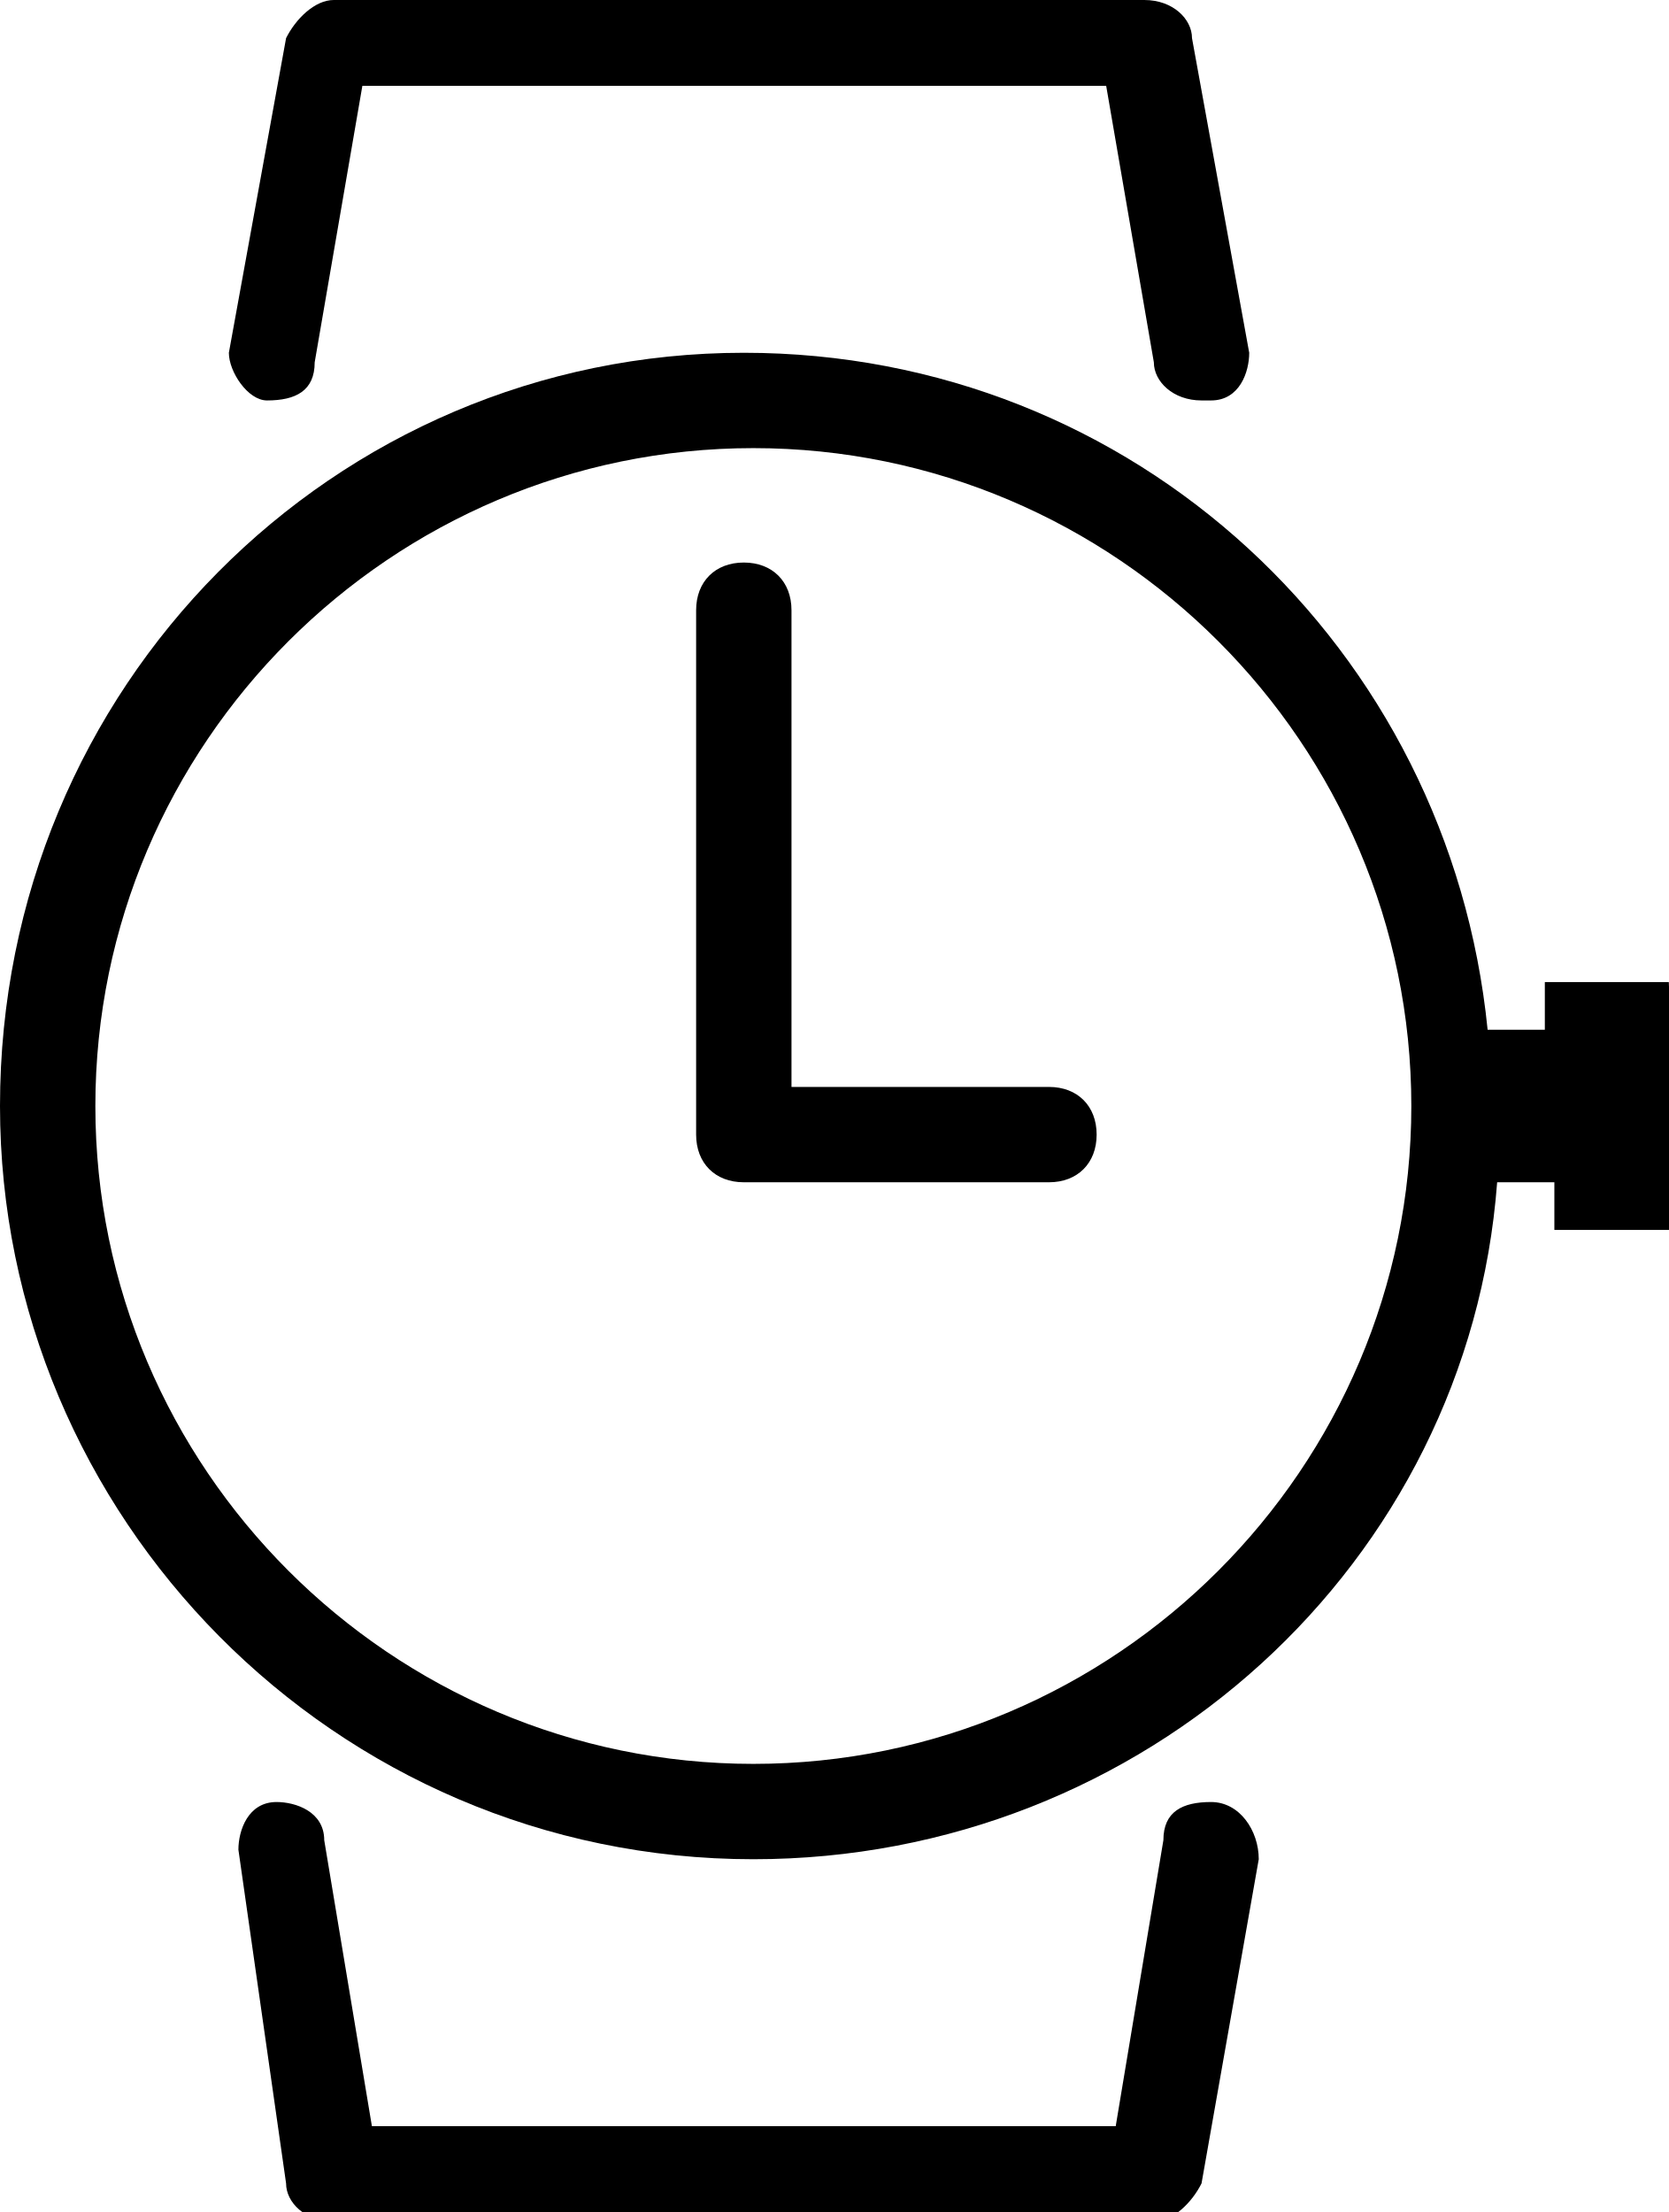
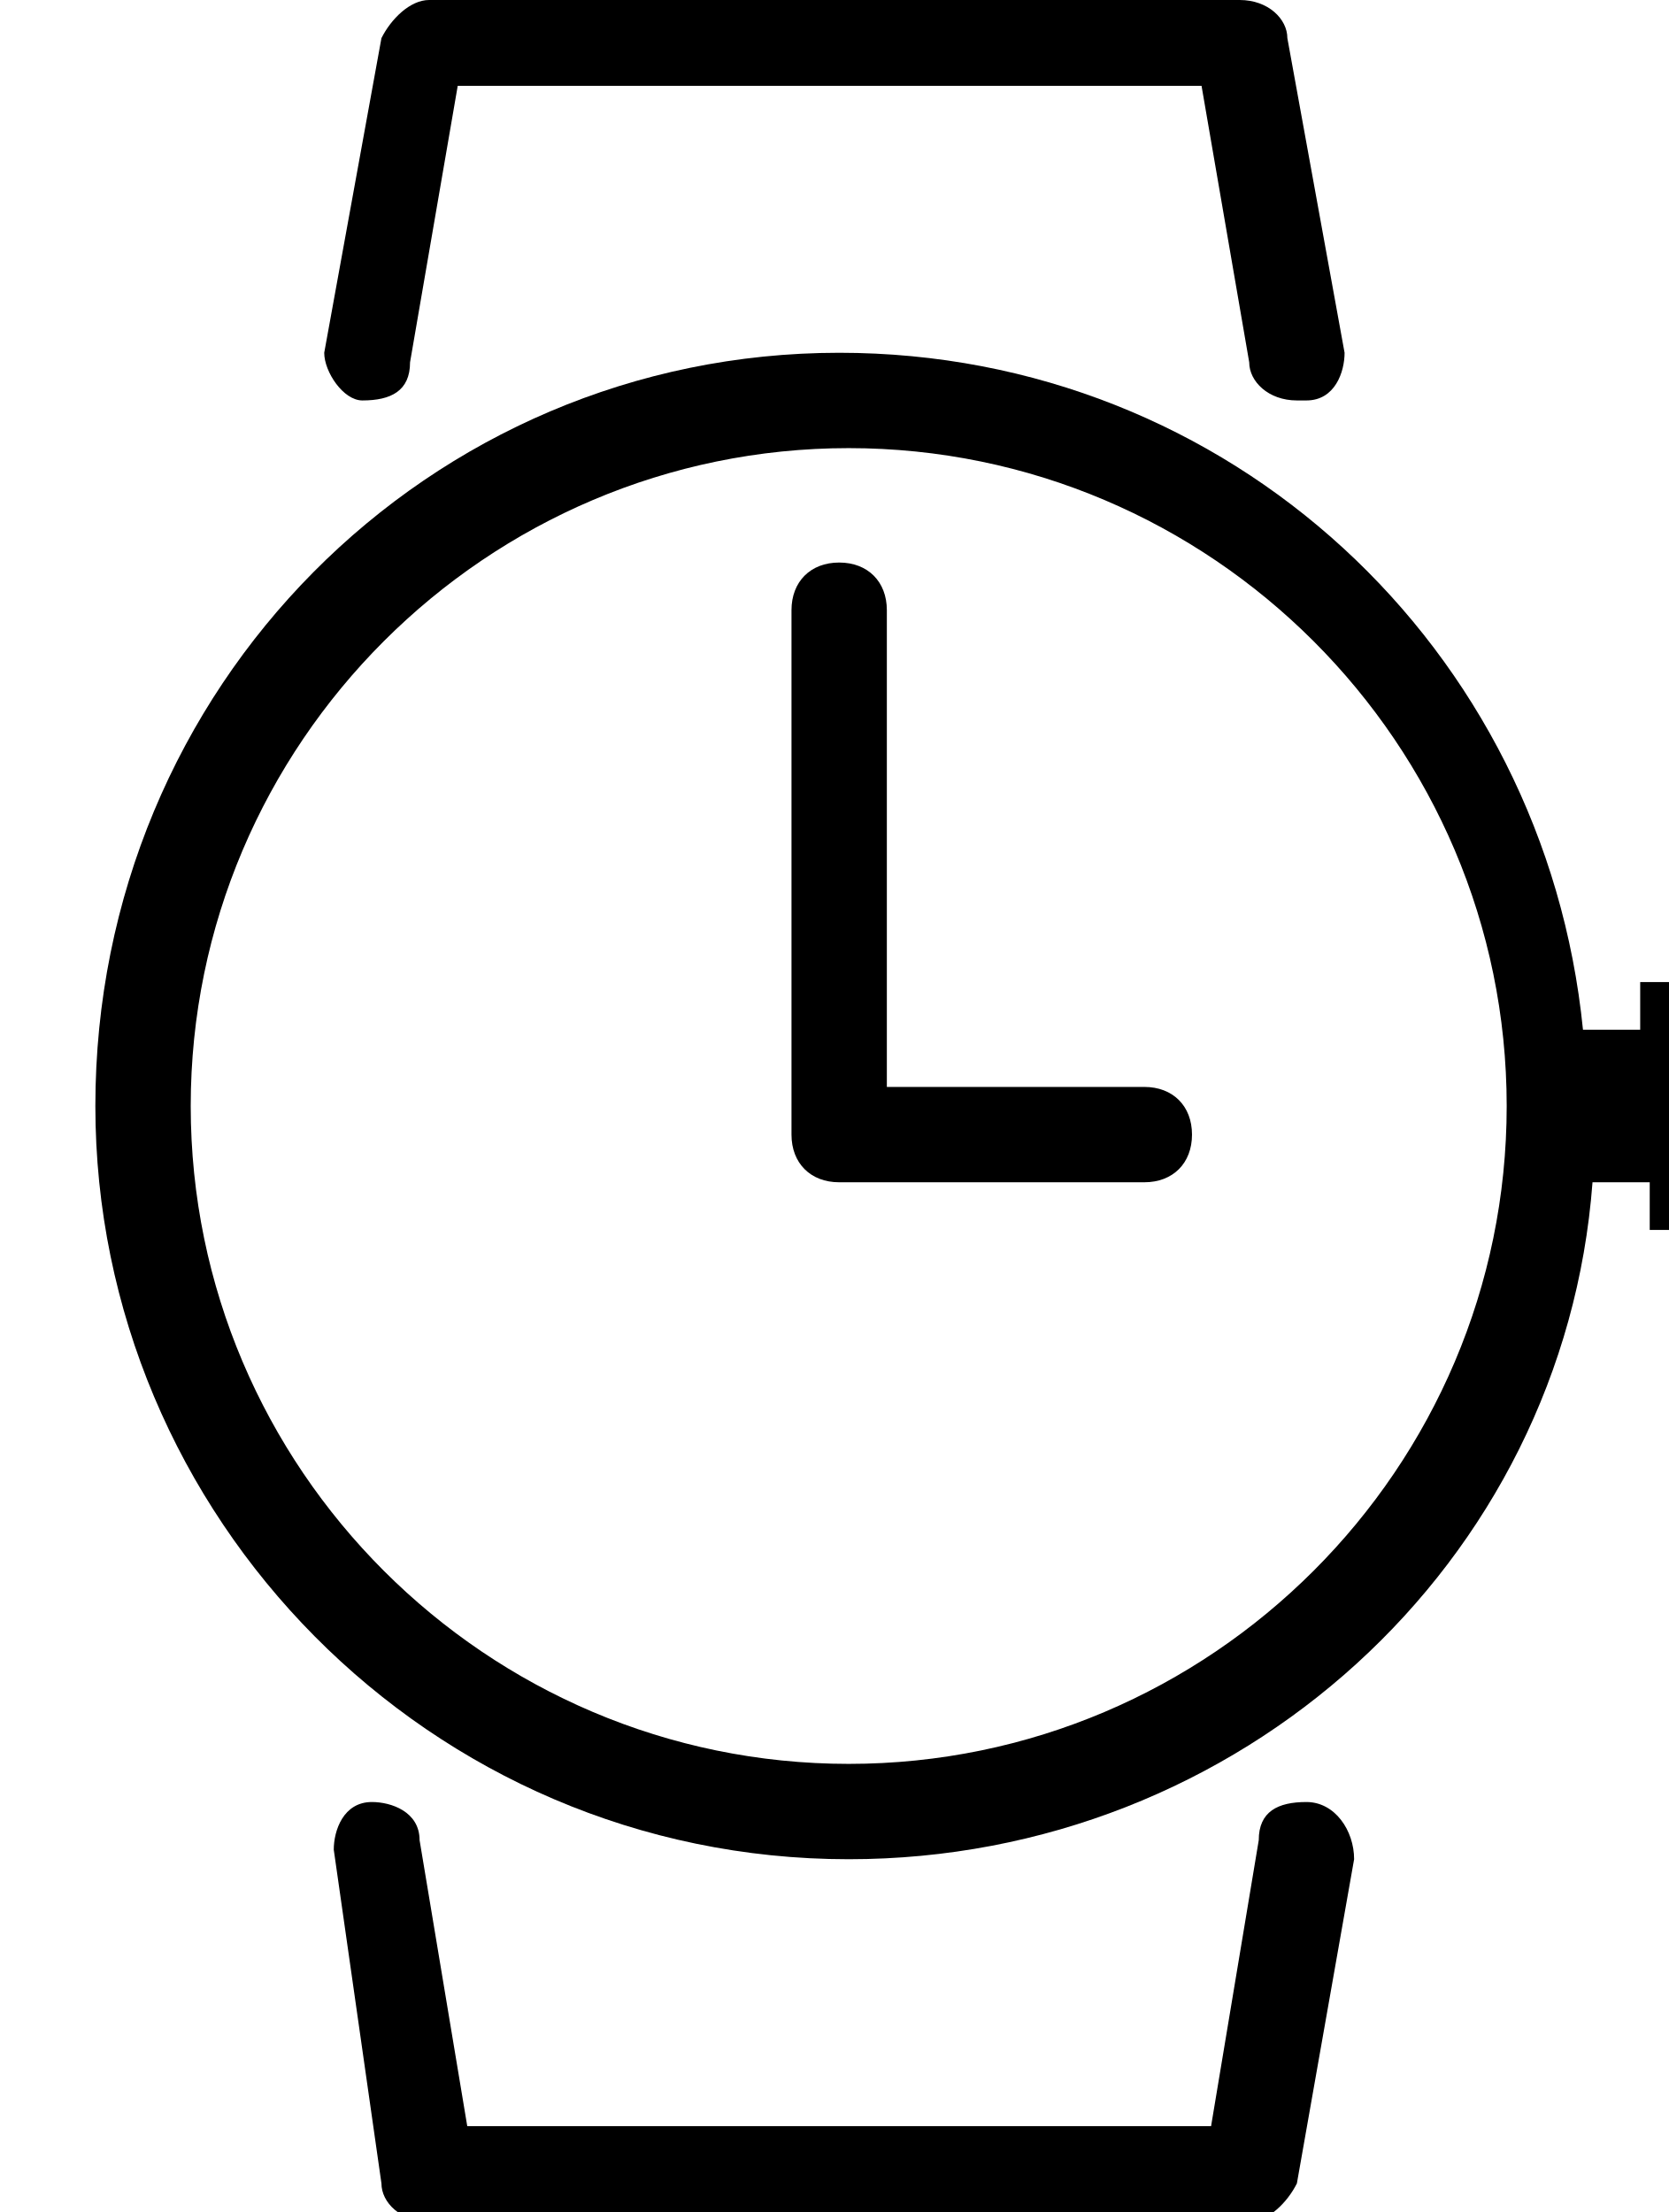
- <svg xmlns="http://www.w3.org/2000/svg" version="1.1" class="icons icon-watch" id="icon-watch" x="0" y="0" viewBox="0 0 17.5 23.2" enable-background="new 0 0 17.5 23.2" xml:space="preserve">
+ <svg xmlns="http://www.w3.org/2000/svg" version="1.1" class="icons icon-watch" id="icon-watch" x="0" y="0" viewBox="-1 0 17.5 23.2" enable-background="new 0 0 17.5 23.2" xml:space="preserve">
  <path d="M11 11.4H8.3V6.4c0-0.3-0.2-0.5-0.5-0.5 -0.3 0-0.5 0.2-0.5 0.5v5.5c0 0.3 0.2 0.5 0.5 0.5H11c0.3 0 0.5-0.2 0.5-0.5C11.5 11.6 11.3 11.4 11 11.4z" />
  <path d="M12.7 18.9c-0.3 0-0.5 0.1-0.5 0.4l-0.5 3H3.9l-0.5-3c0-0.3-0.3-0.4-0.5-0.4 -0.3 0-0.4 0.3-0.4 0.5L3 22.9c0 0.2 0.2 0.4 0.5 0.4h8.6c0.2 0 0.4-0.2 0.5-0.4l0.6-3.4C13.2 19.2 13 18.9 12.7 18.9z" />
  <path d="M2.8 4.2c0.3 0 0.5-0.1 0.5-0.4l0.5-2.9h7.8l0.5 2.9c0 0.2 0.2 0.4 0.5 0.4 0 0 0.1 0 0.1 0 0.3 0 0.4-0.3 0.4-0.5l-0.6-3.3c0-0.2-0.2-0.4-0.5-0.4H3.5C3.3 0 3.1 0.2 3 0.4L2.4 3.7C2.4 3.9 2.6 4.2 2.8 4.2z" />
  <path d="M17.5 10.3C17.5 10.3 17.5 10.3 17.5 10.3l-1.2 0c0 0 0 0-0.1 0 0 0 0 0.1 0 0.1v0.4h-0.6c-0.4-4-3.7-7.1-7.8-7.1C3.5 3.7 0 7.2 0 11.6c0 4.3 3.5 7.9 7.9 7.9 4.1 0 7.5-3.1 7.8-7.1h0.6v0.4c0 0 0 0.1 0 0.1 0 0 0 0 0.1 0h1.1c0 0 0 0 0.1 0 0 0 0-0.1 0-0.1L17.5 10.3C17.5 10.4 17.5 10.4 17.5 10.3zM7.9 18.5c-3.8 0-6.9-3.1-6.9-6.9 0-3.8 3.1-6.9 6.9-6.9 3.8 0 6.9 3.1 6.9 6.9C14.8 15.4 11.7 18.5 7.9 18.5z" />
</svg>
